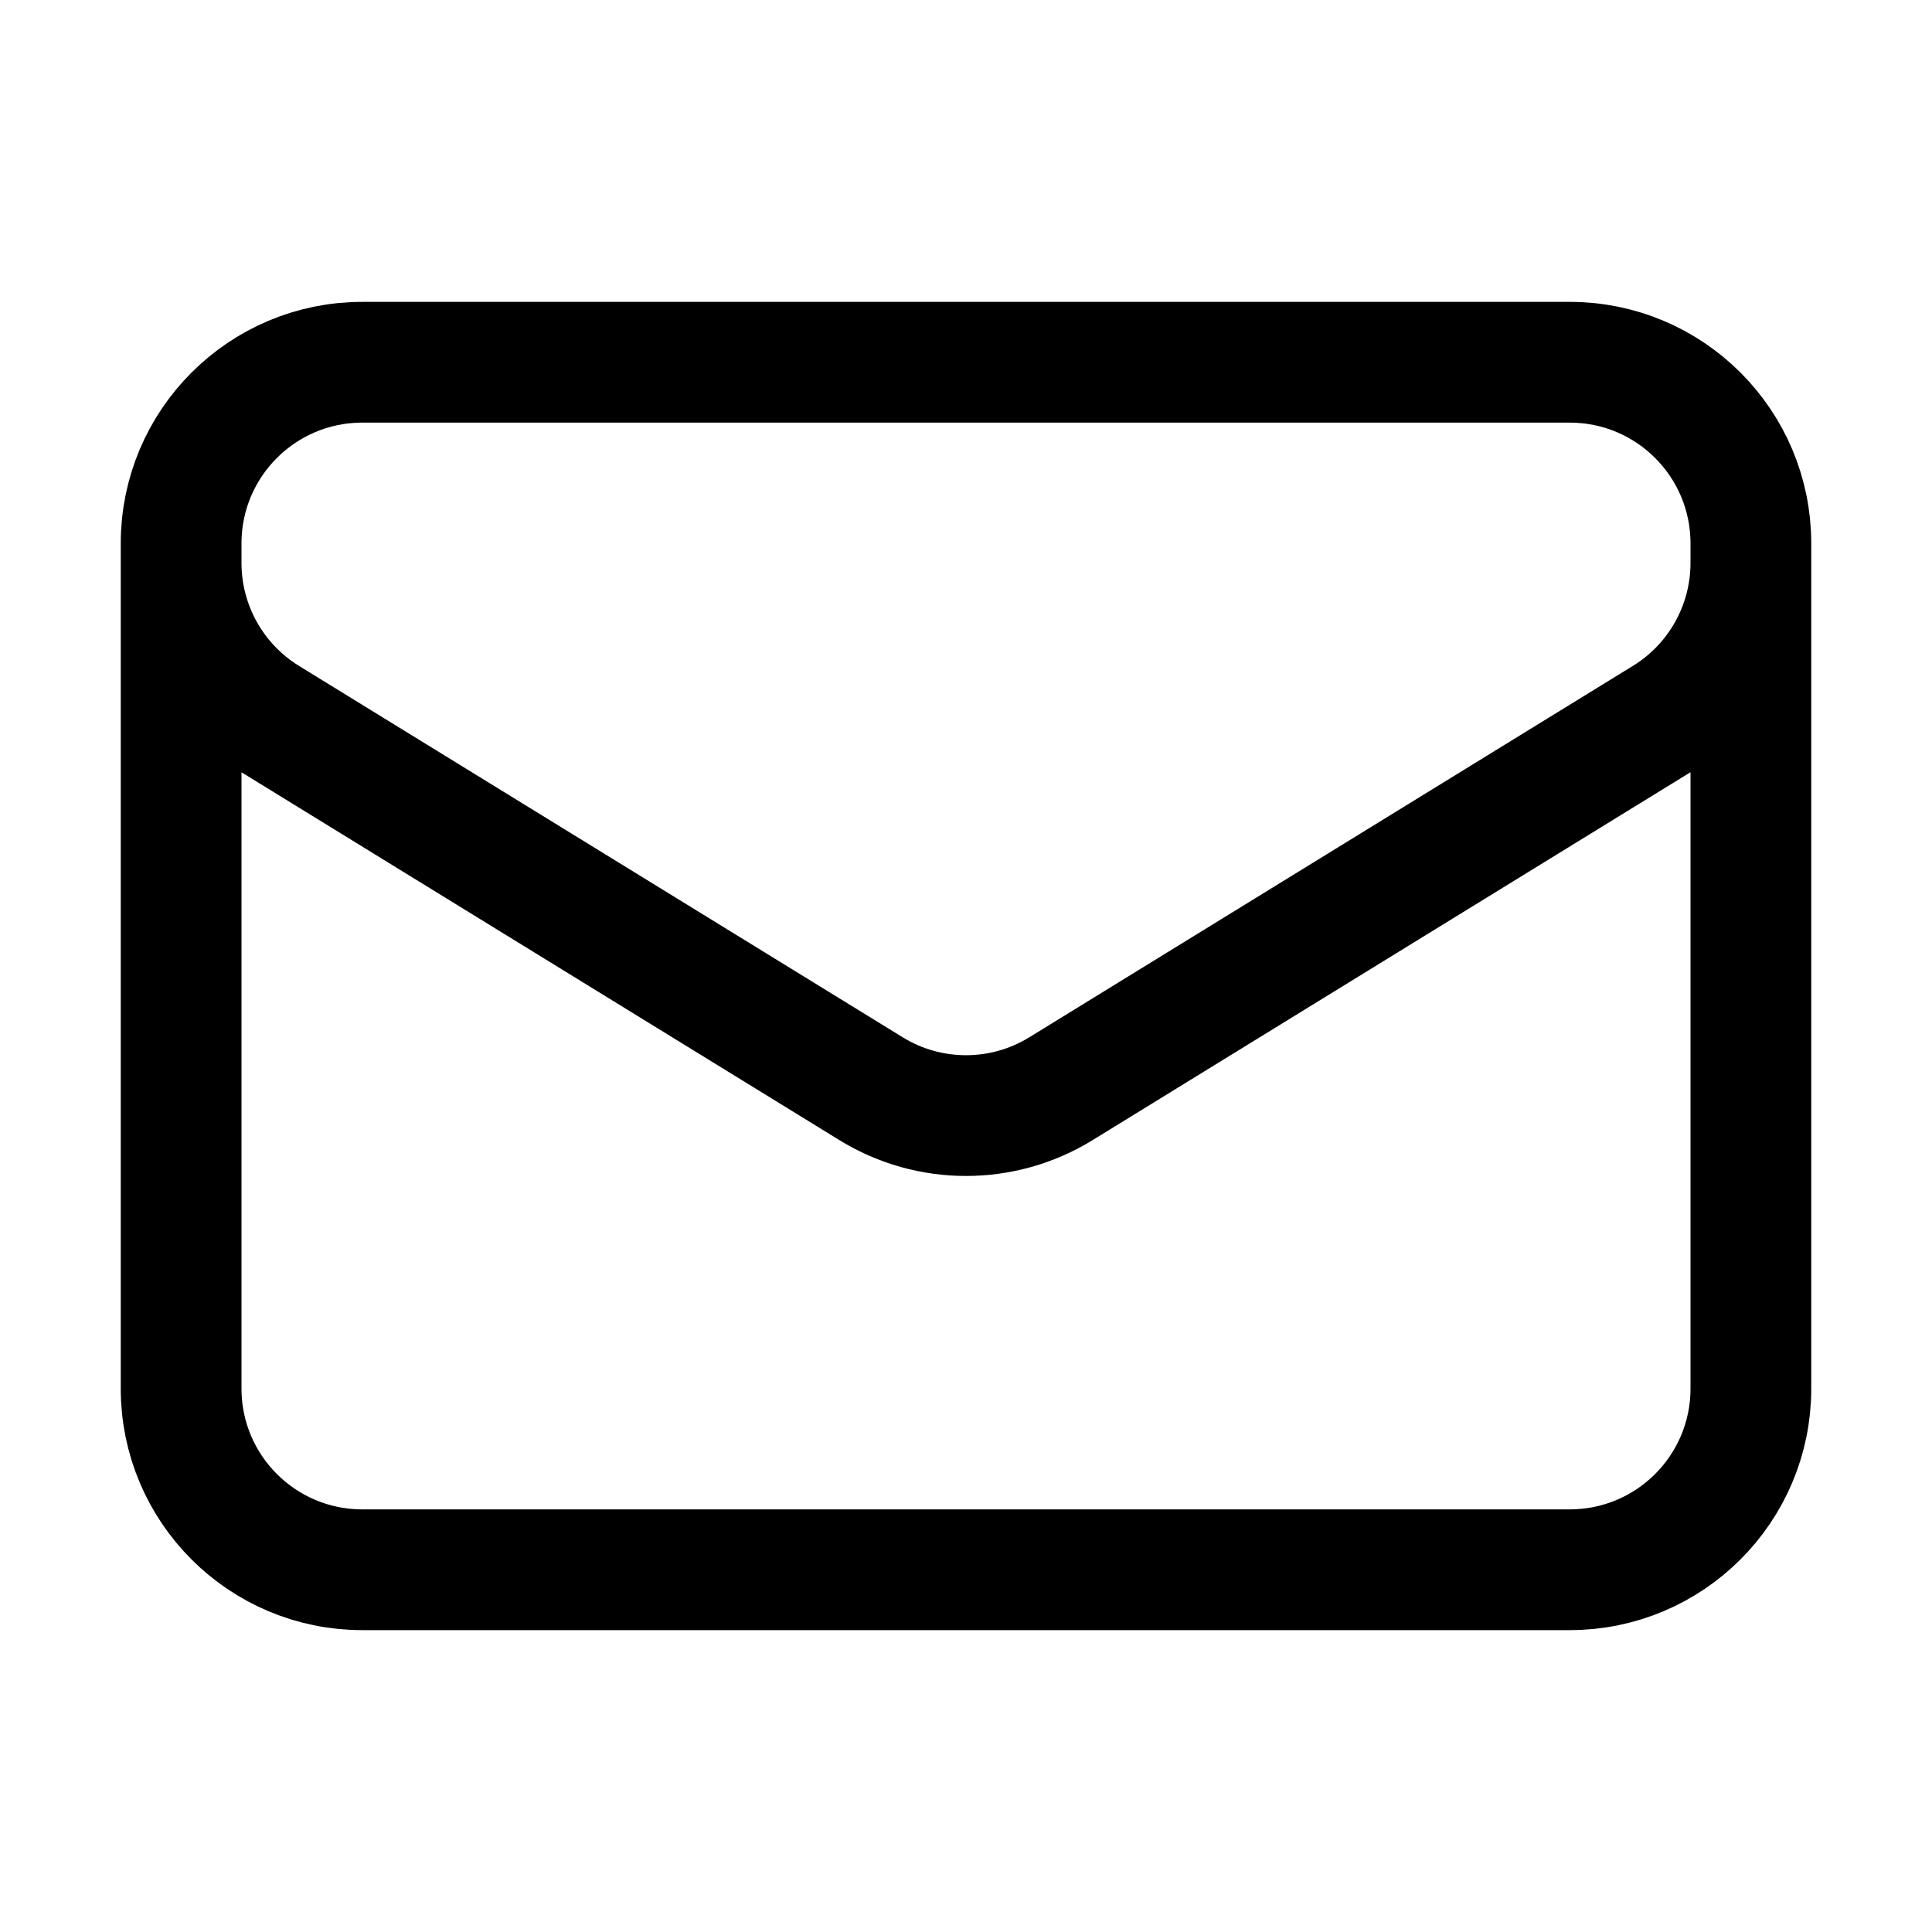
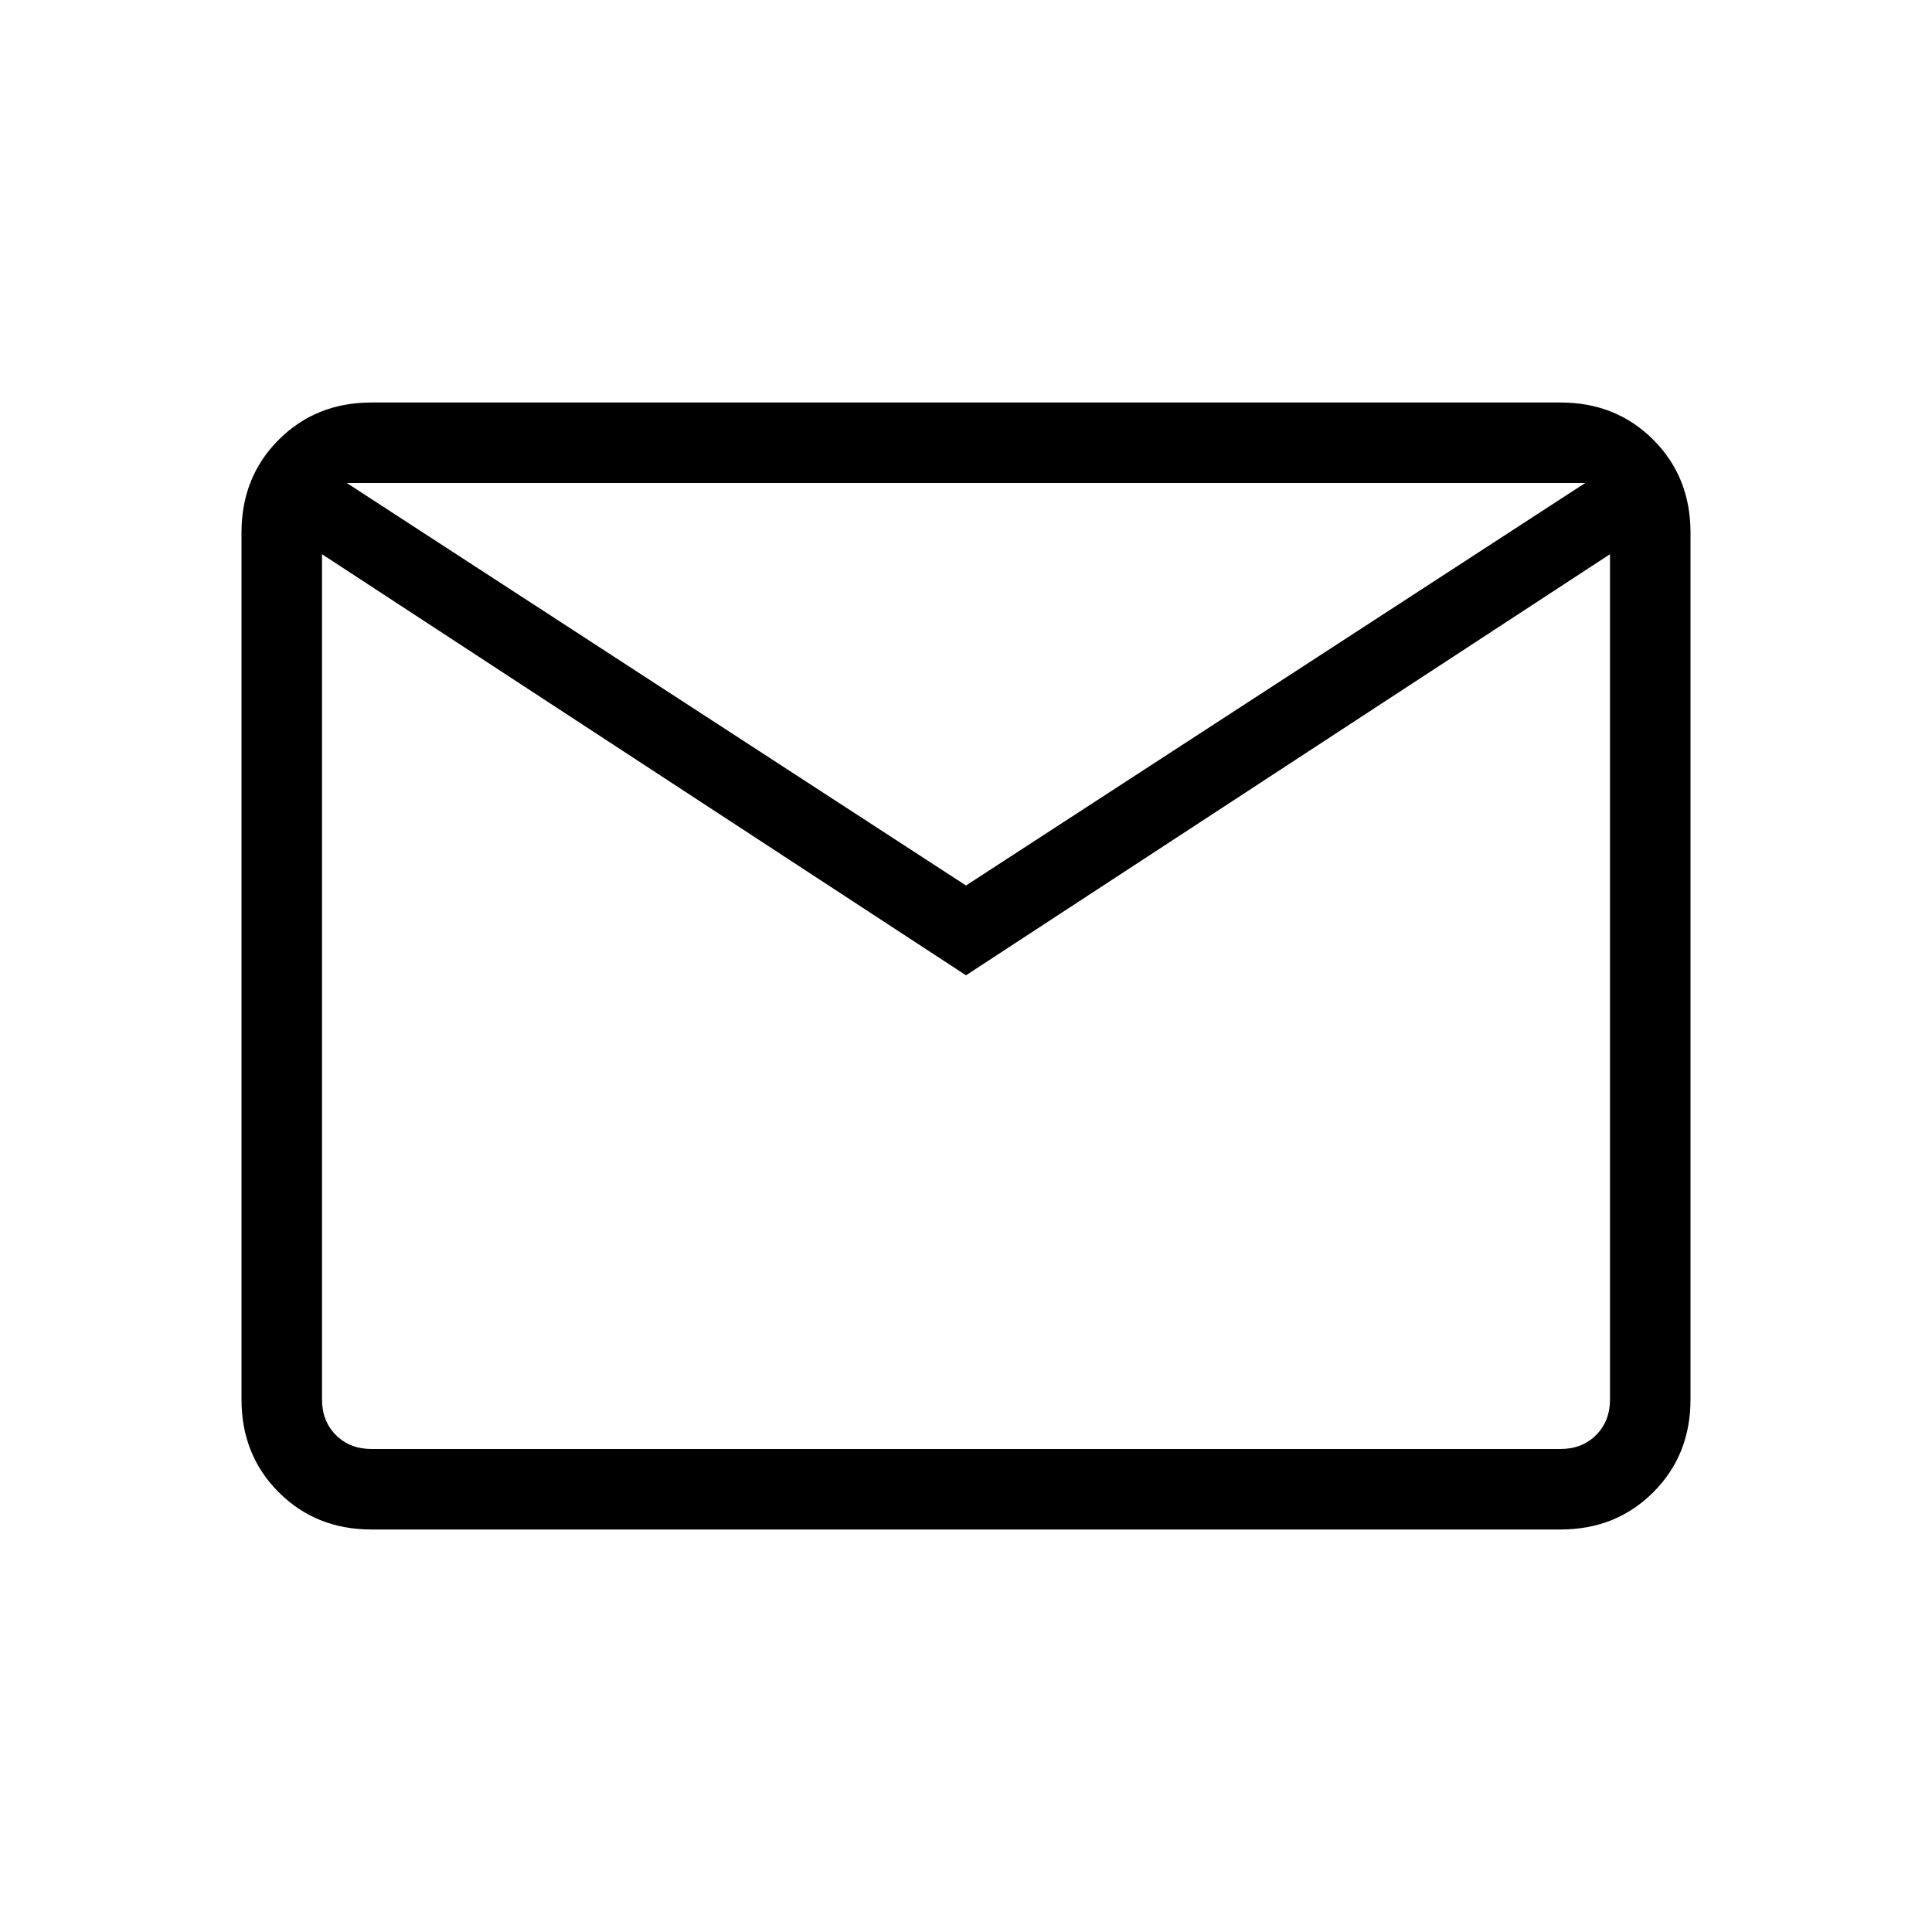
- <svg xmlns="http://www.w3.org/2000/svg" fill="none" viewBox="0 0 24 24" stroke-width="1.5" stroke="currentColor" class="size-6">
-   <path stroke-linecap="round" stroke-linejoin="round" d="M21.75 6.75v10.5a2.25 2.25 0 0 1-2.25 2.25h-15a2.25 2.25 0 0 1-2.25-2.25V6.75m19.5 0A2.25 2.25 0 0 0 19.5 4.5h-15a2.25 2.25 0 0 0-2.25 2.25m19.5 0v.243a2.25 2.25 0 0 1-1.07 1.916l-7.5 4.615a2.25 2.25 0 0 1-2.36 0L3.32 8.91a2.25 2.25 0 0 1-1.07-1.916V6.75" />
+ <svg xmlns="http://www.w3.org/2000/svg" height="24px" viewBox="0 -960 960 960" width="24px">
+   <path d="M184.62-200q-27.62 0-46.12-18.5Q120-237 120-264.62v-430.76q0-27.62 18.5-46.12Q157-760 184.62-760h590.76q27.62 0 46.12 18.5Q840-723 840-695.38v430.76q0 27.62-18.5 46.12Q803-200 775.38-200H184.62ZM480-475.38 160-684.62v420q0 10.77 6.92 17.7 6.93 6.92 17.7 6.92h590.76q10.77 0 17.7-6.92 6.92-6.93 6.92-17.7v-420L480-475.38Zm0-44.62 307.69-200H172.31L480-520ZM160-684.62V-720v455.38q0 10.77 6.92 17.7 6.93 6.92 17.7 6.92H160v-444.62Z" />
</svg>
